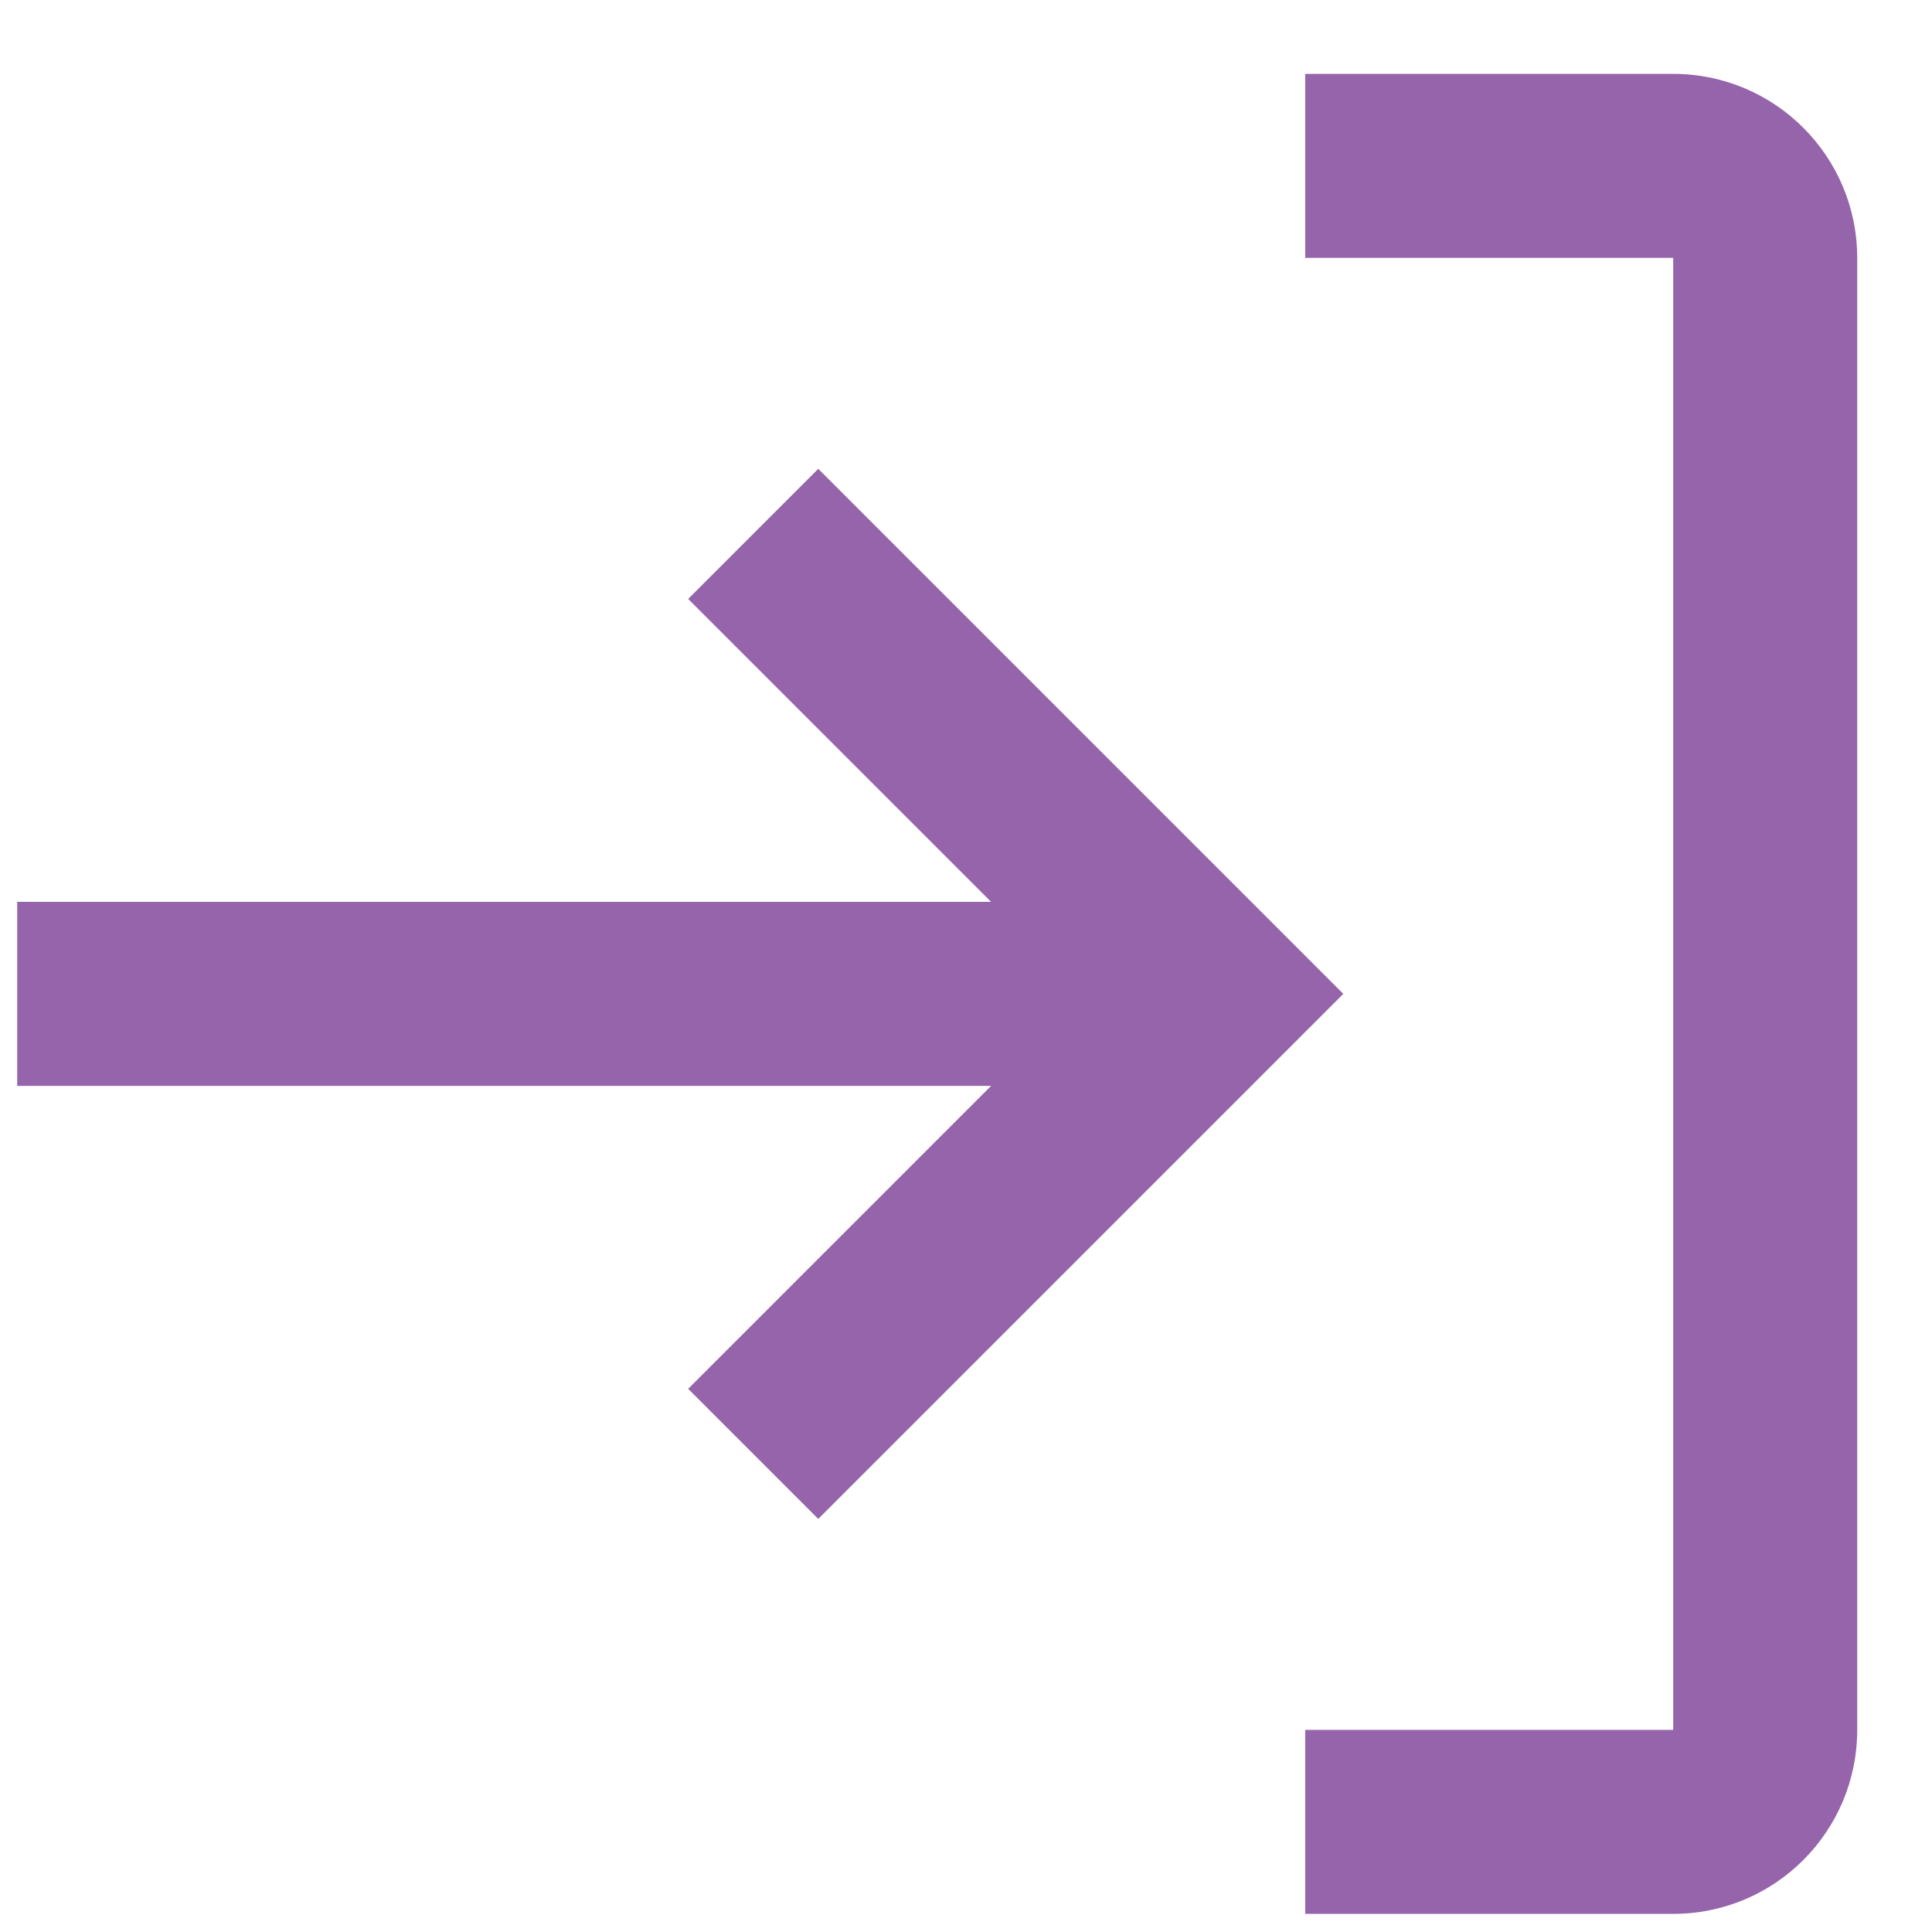
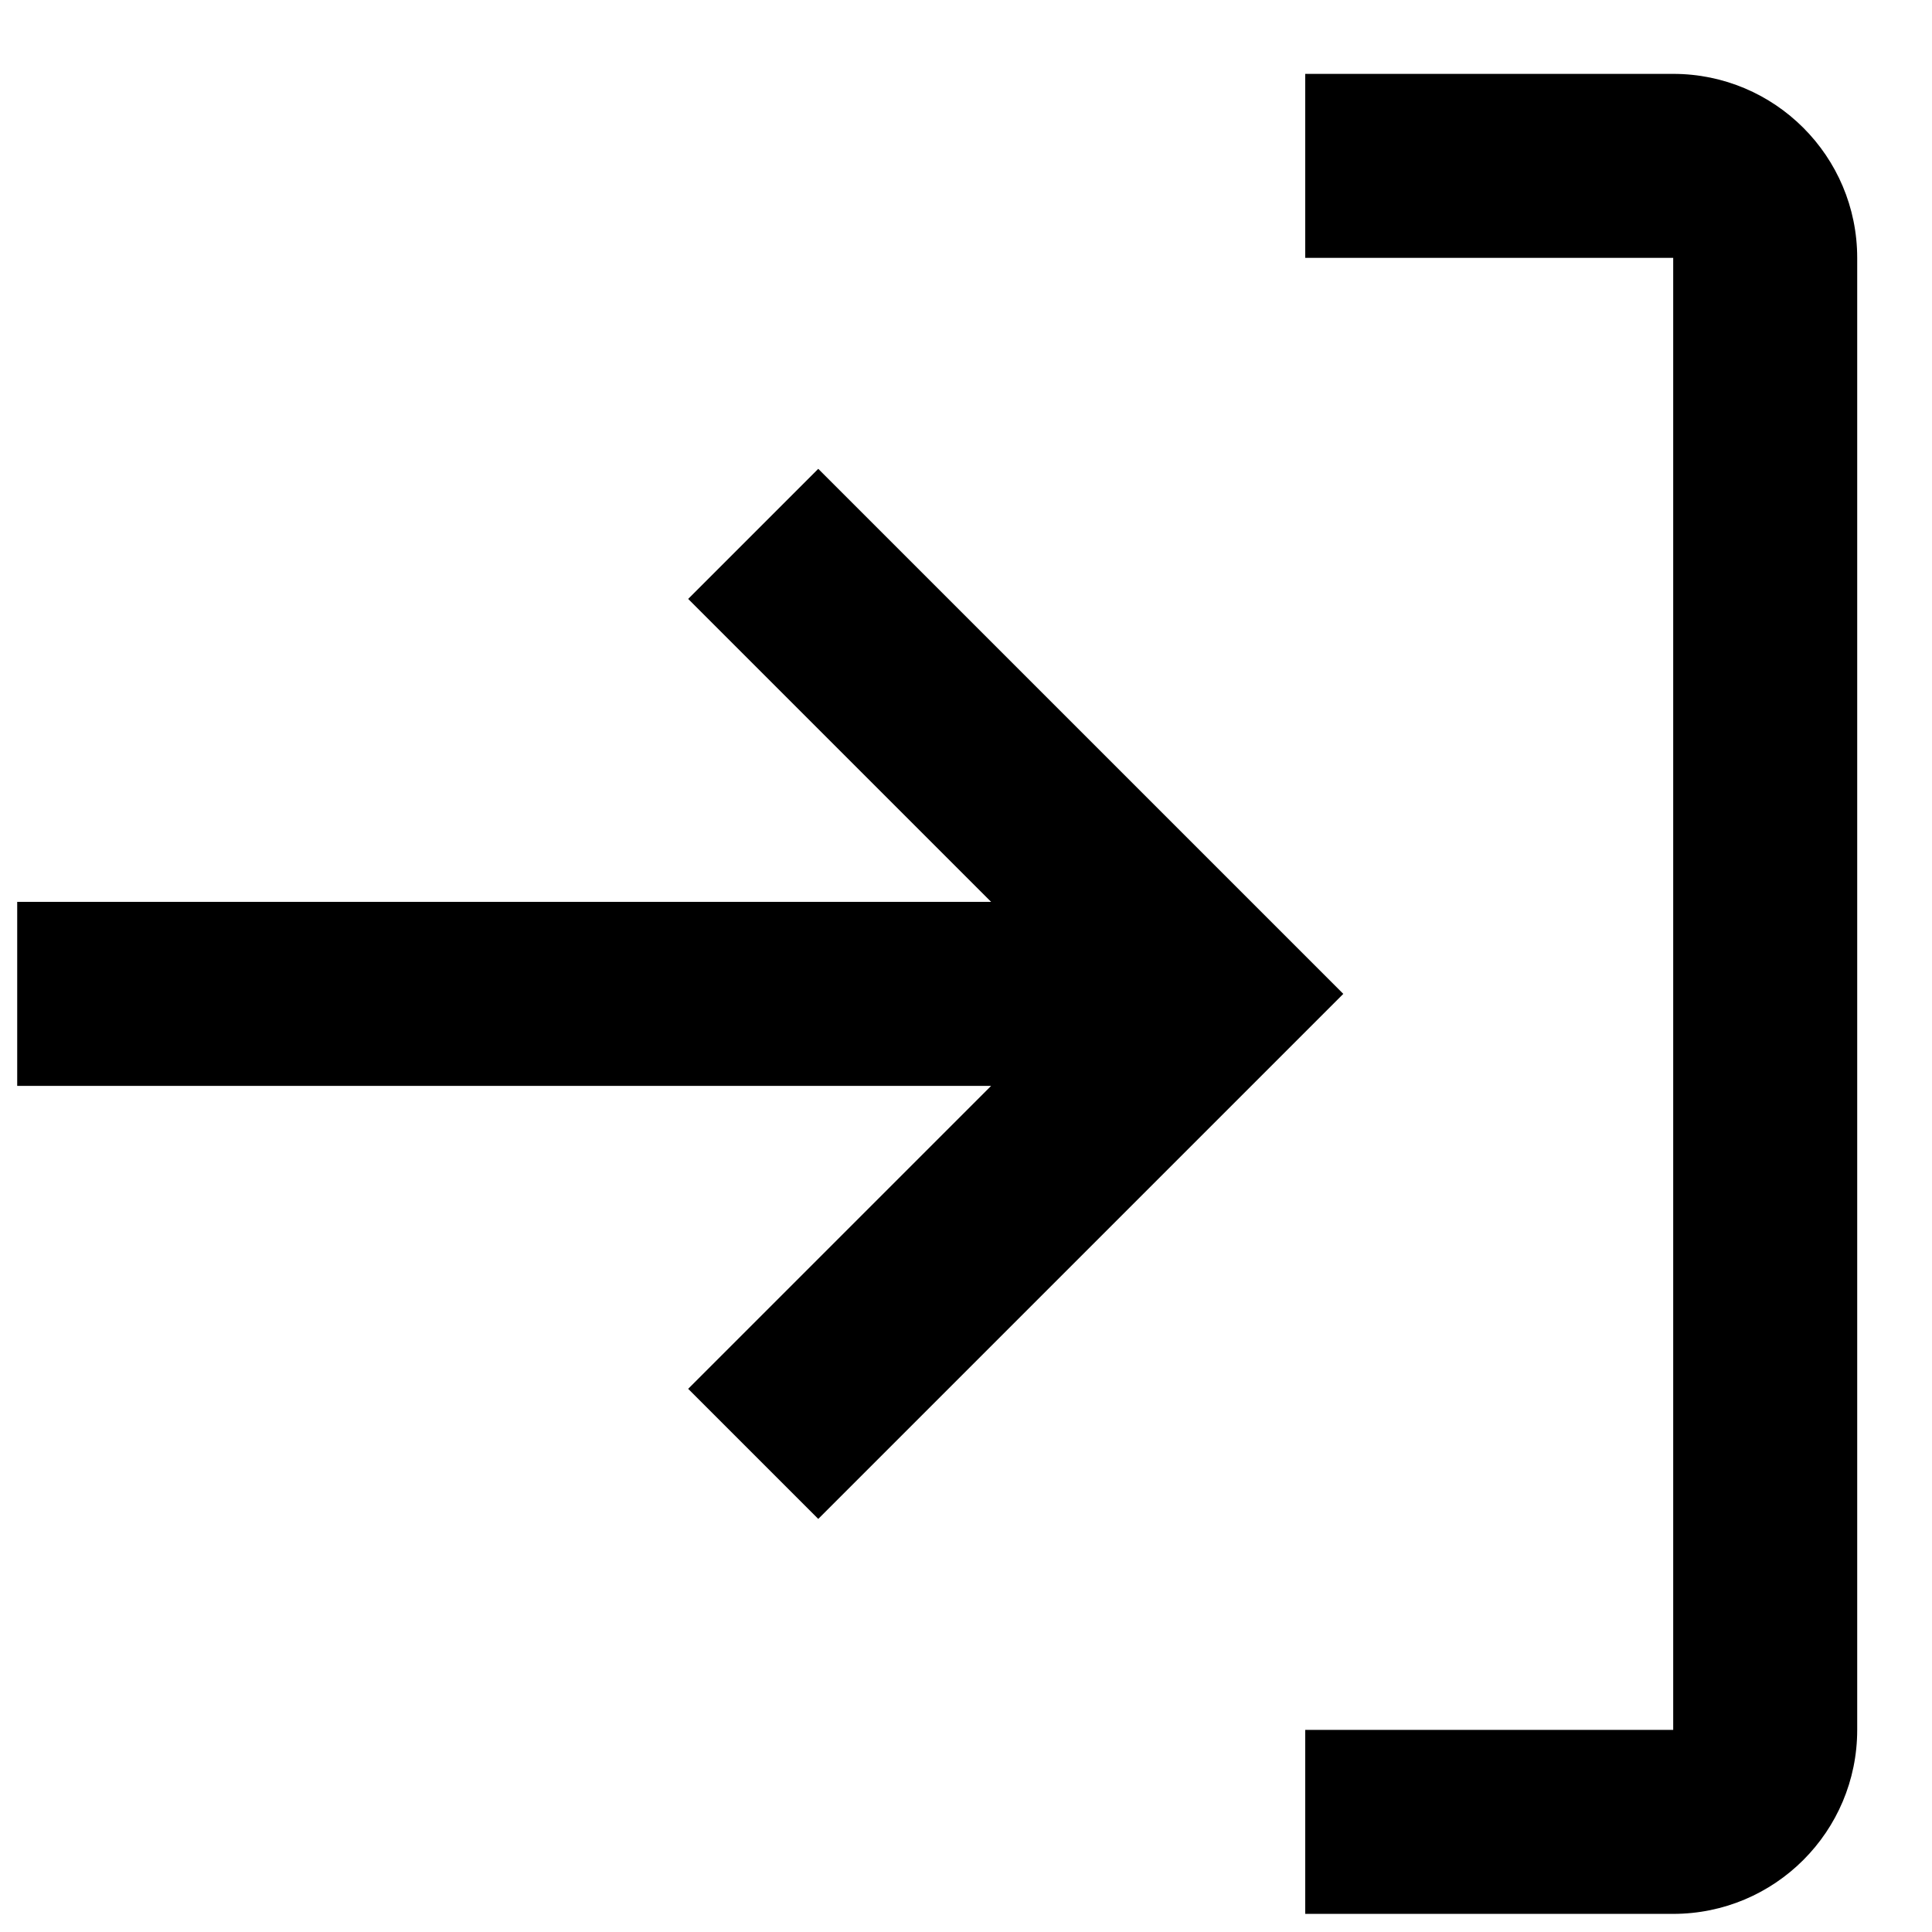
- <svg xmlns="http://www.w3.org/2000/svg" width="21" height="21" viewBox="0 0 21 21" fill="none">
-   <path d="M7.48 6.51L10.773 9.803L0.187 9.803L0.187 11.803L10.773 11.803L7.48 15.096L8.894 16.51L14.601 10.803L8.894 5.096L7.48 6.51Z" fill="#9564AA" />
-   <path d="M18.187 0.803L14.187 0.803L14.187 2.803L18.187 2.803L18.187 18.803L14.187 18.803L14.187 20.803L18.187 20.803C19.292 20.803 20.187 19.908 20.187 18.803L20.187 2.803C20.187 1.699 19.292 0.803 18.187 0.803Z" fill="#9564AA" />
+ <svg xmlns="http://www.w3.org/2000/svg" width="21" height="21" viewBox="0 0 21 21">
+   <path d="M7.48 6.51L10.773 9.803L0.187 9.803L0.187 11.803L10.773 11.803L7.48 15.096L8.894 16.51L14.601 10.803L8.894 5.096L7.48 6.51Z" />
+   <path d="M18.187 0.803L14.187 0.803L14.187 2.803L18.187 2.803L18.187 18.803L14.187 18.803L14.187 20.803L18.187 20.803C19.292 20.803 20.187 19.908 20.187 18.803L20.187 2.803C20.187 1.699 19.292 0.803 18.187 0.803Z" />
</svg>
